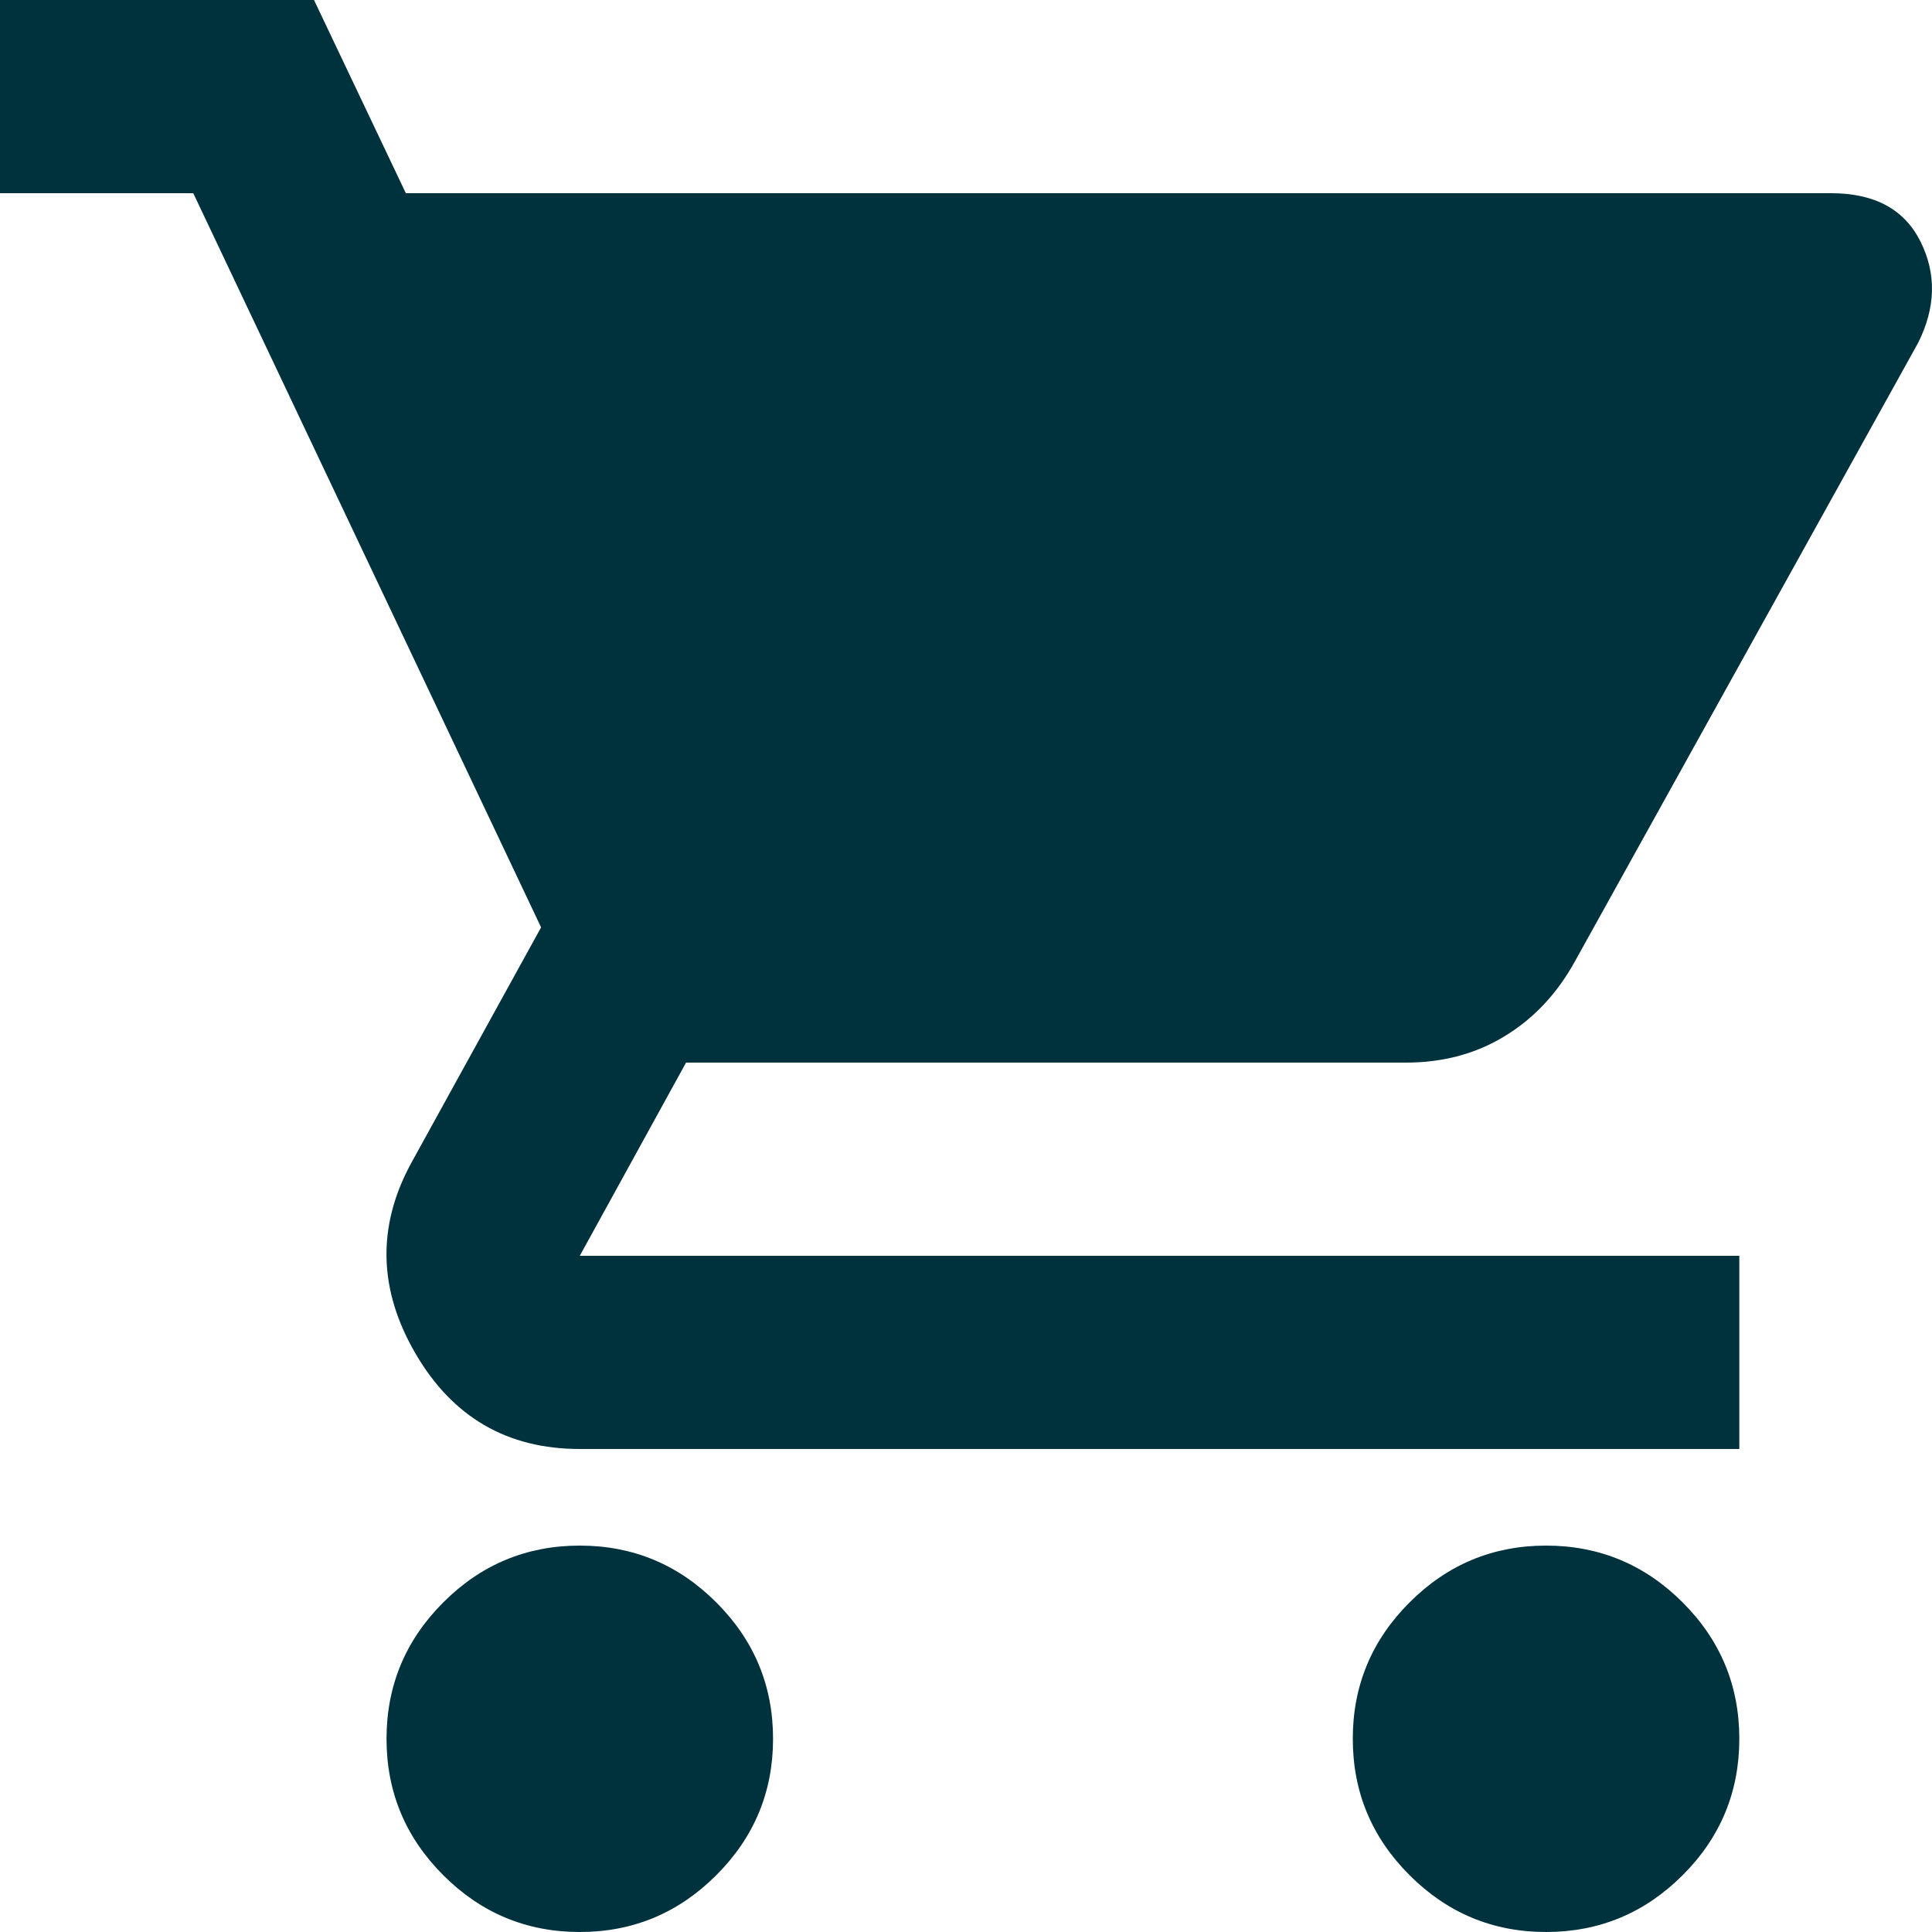
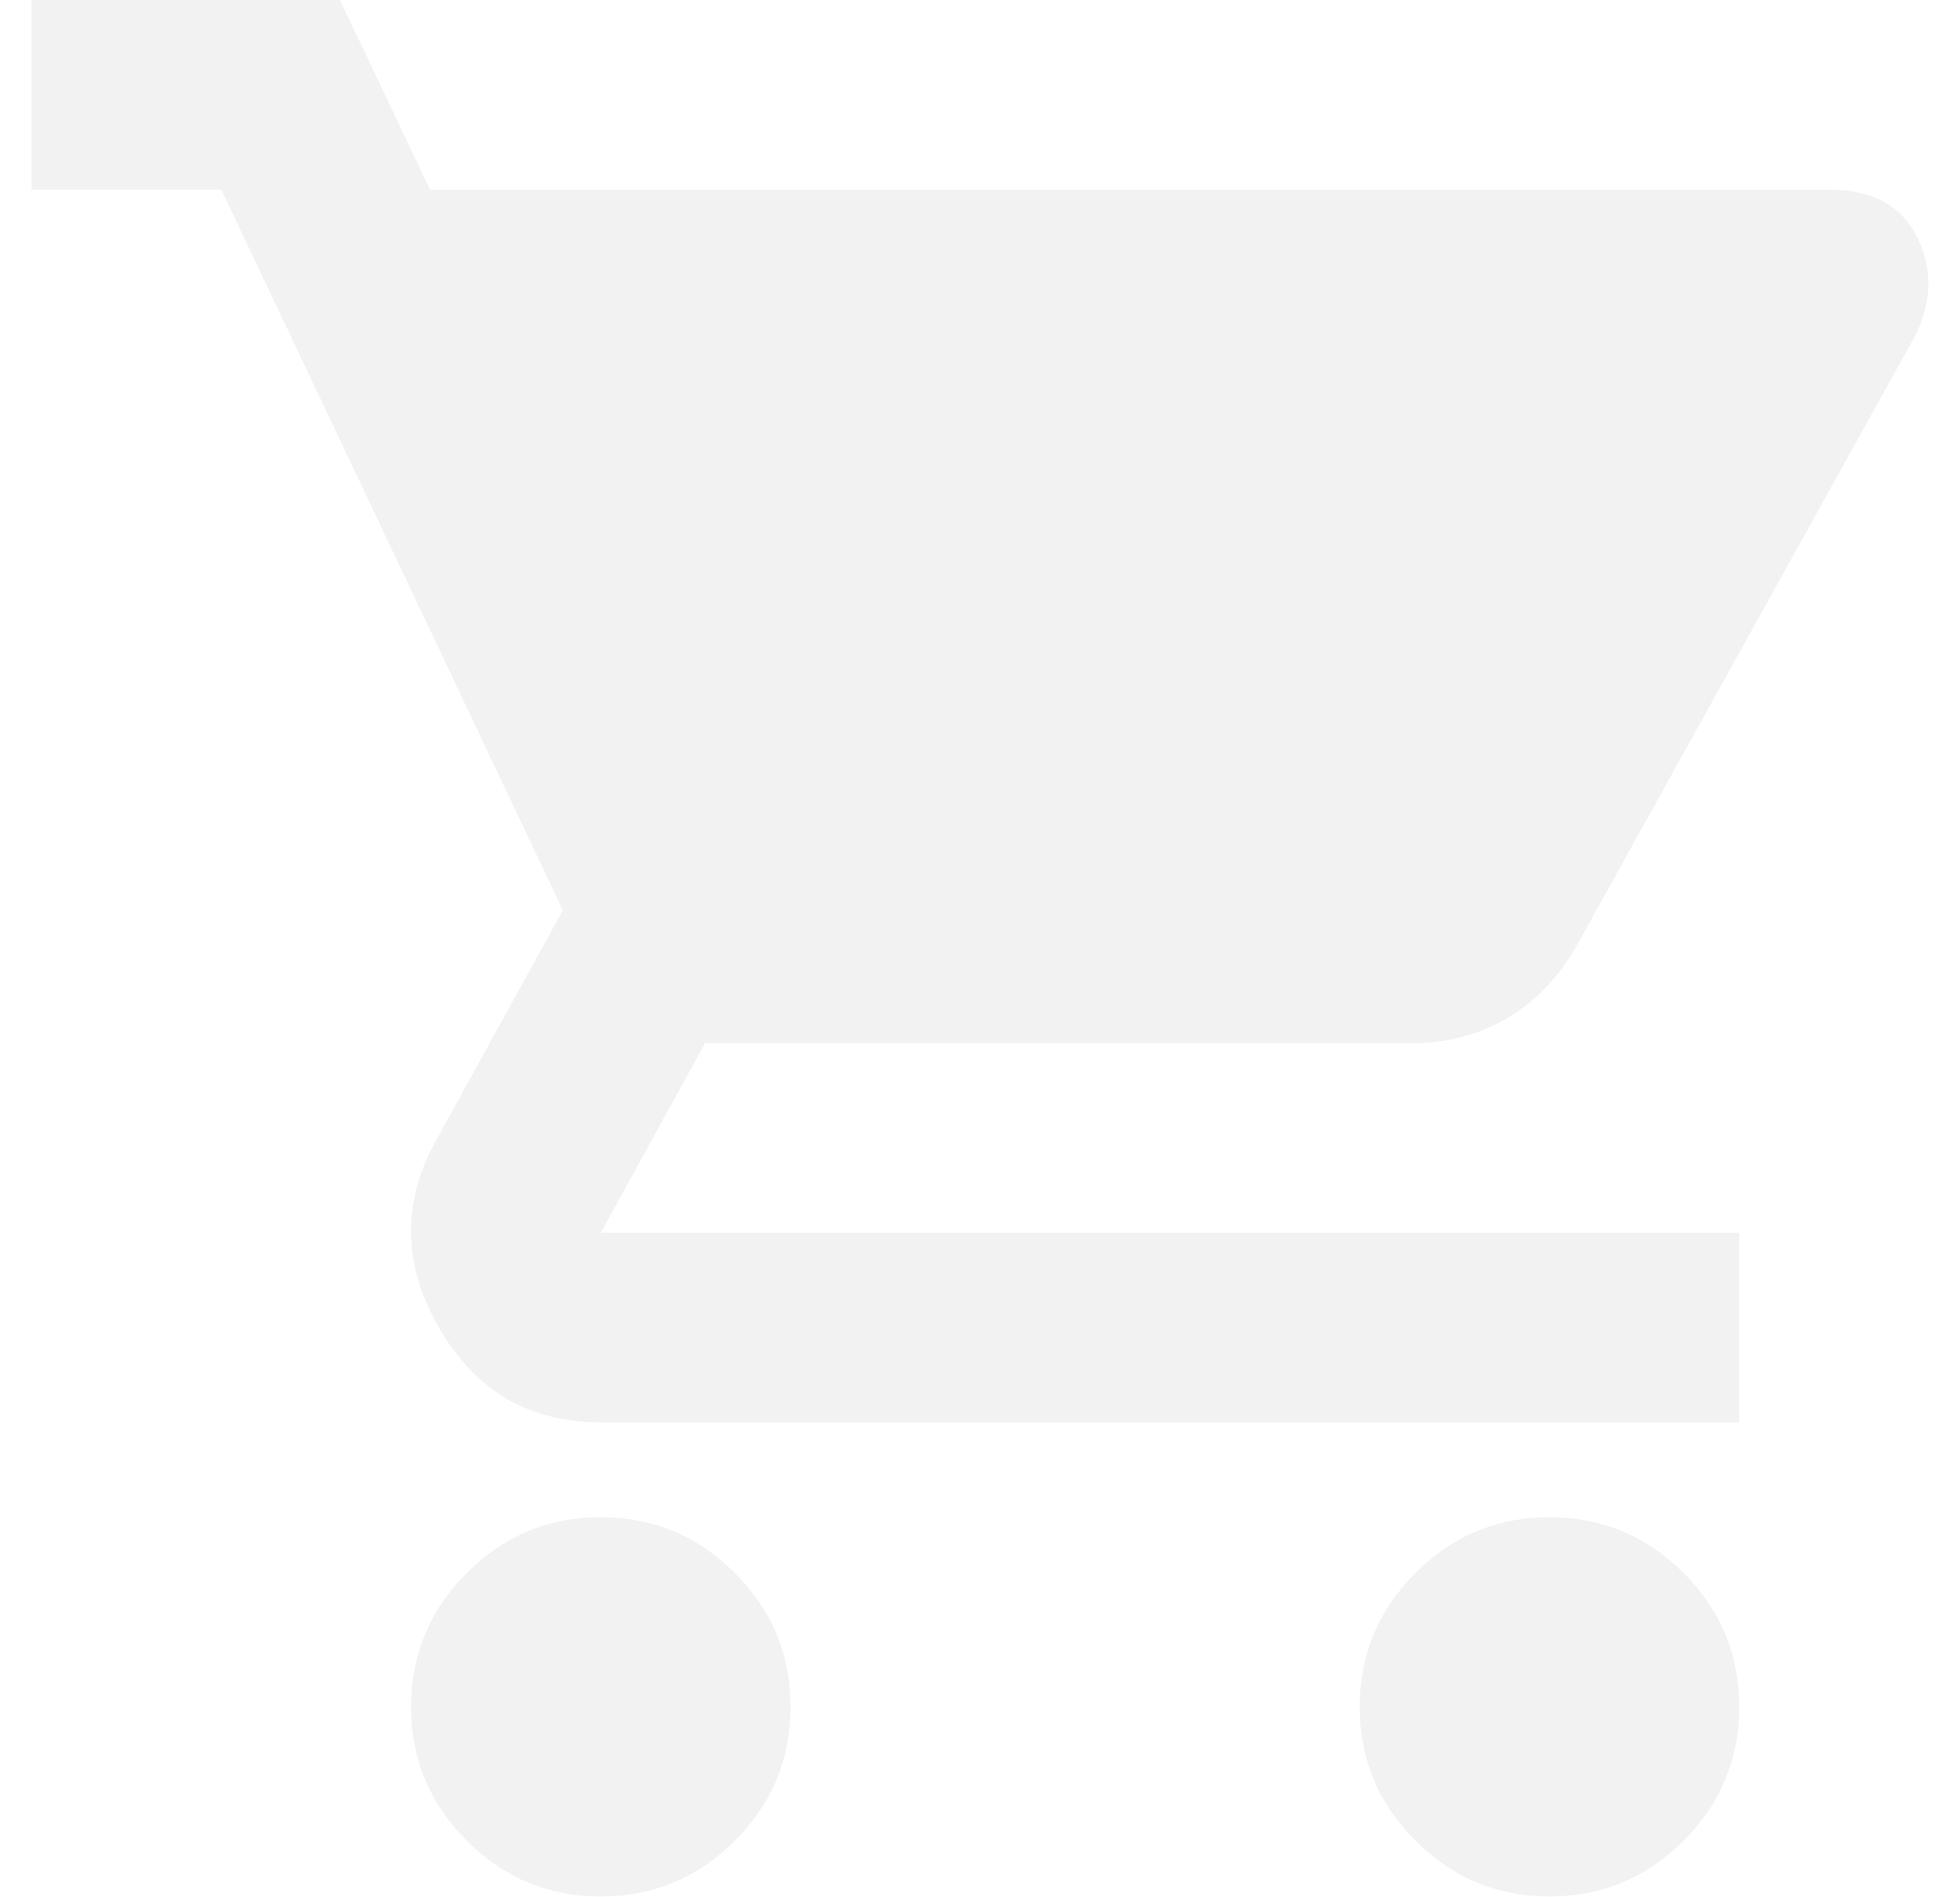
- <svg xmlns="http://www.w3.org/2000/svg" width="30" height="30" viewBox="0 0 30 30" fill="none">
-   <path d="M9.003 30C8.177 30 7.471 29.706 6.884 29.119C6.296 28.532 6.002 27.825 6.002 27C6.002 26.175 6.296 25.468 6.884 24.881C7.471 24.294 8.177 24 9.003 24C9.828 24 10.534 24.294 11.121 24.881C11.71 25.468 12.004 26.175 12.004 27C12.004 27.825 11.71 28.532 11.121 29.119C10.534 29.706 9.828 30 9.003 30ZM24.007 30C23.182 30 22.476 29.706 21.889 29.119C21.3 28.532 21.006 27.825 21.006 27C21.006 26.175 21.3 25.468 21.889 24.881C22.476 24.294 23.182 24 24.007 24C24.832 24 25.539 24.294 26.127 24.881C26.715 25.468 27.008 26.175 27.008 27C27.008 27.825 26.715 28.532 26.127 29.119C25.539 29.706 24.832 30 24.007 30ZM6.302 3H28.433C29.109 3 29.571 3.25 29.821 3.75C30.071 4.25 30.059 4.775 29.784 5.325L24.457 14.925C24.182 15.425 23.82 15.812 23.369 16.087C22.919 16.363 22.407 16.5 21.831 16.5H10.653L9.003 19.5H27.008V22.5H9.003C7.877 22.5 7.027 22.006 6.452 21.018C5.877 20.031 5.852 19.05 6.377 18.075L8.402 14.4L3.001 3H0V0H4.876L6.302 3Z" fill="#00323D" />
+ <svg xmlns="http://www.w3.org/2000/svg" width="31" height="30" viewBox="0 0 31 30" fill="none">
+   <path d="M9.503 30C8.677 30 7.971 29.706 7.384 29.119C6.796 28.532 6.502 27.825 6.502 27C6.502 26.175 6.796 25.468 7.384 24.881C7.971 24.294 8.677 24 9.503 24C10.328 24 11.034 24.294 11.621 24.881C12.21 25.468 12.504 26.175 12.504 27C12.504 27.825 12.21 28.532 11.621 29.119C11.034 29.706 10.328 30 9.503 30ZM24.507 30C23.682 30 22.976 29.706 22.389 29.119C21.8 28.532 21.506 27.825 21.506 27C21.506 26.175 21.8 25.468 22.389 24.881C22.976 24.294 23.682 24 24.507 24C25.332 24 26.039 24.294 26.627 24.881C27.215 25.468 27.508 26.175 27.508 27C27.508 27.825 27.215 28.532 26.627 29.119C26.039 29.706 25.332 30 24.507 30ZM6.802 3H28.933C29.609 3 30.071 3.25 30.321 3.75C30.571 4.25 30.559 4.775 30.284 5.325L24.957 14.925C24.682 15.425 24.32 15.812 23.869 16.087C23.419 16.363 22.907 16.5 22.331 16.5H11.153L9.503 19.5H27.508V22.5H9.503C8.377 22.5 7.527 22.006 6.952 21.018C6.377 20.031 6.352 19.05 6.877 18.075L8.902 14.4L3.501 3H0.5V0H5.376L6.802 3Z" fill="#F2F2F2" />
</svg>
